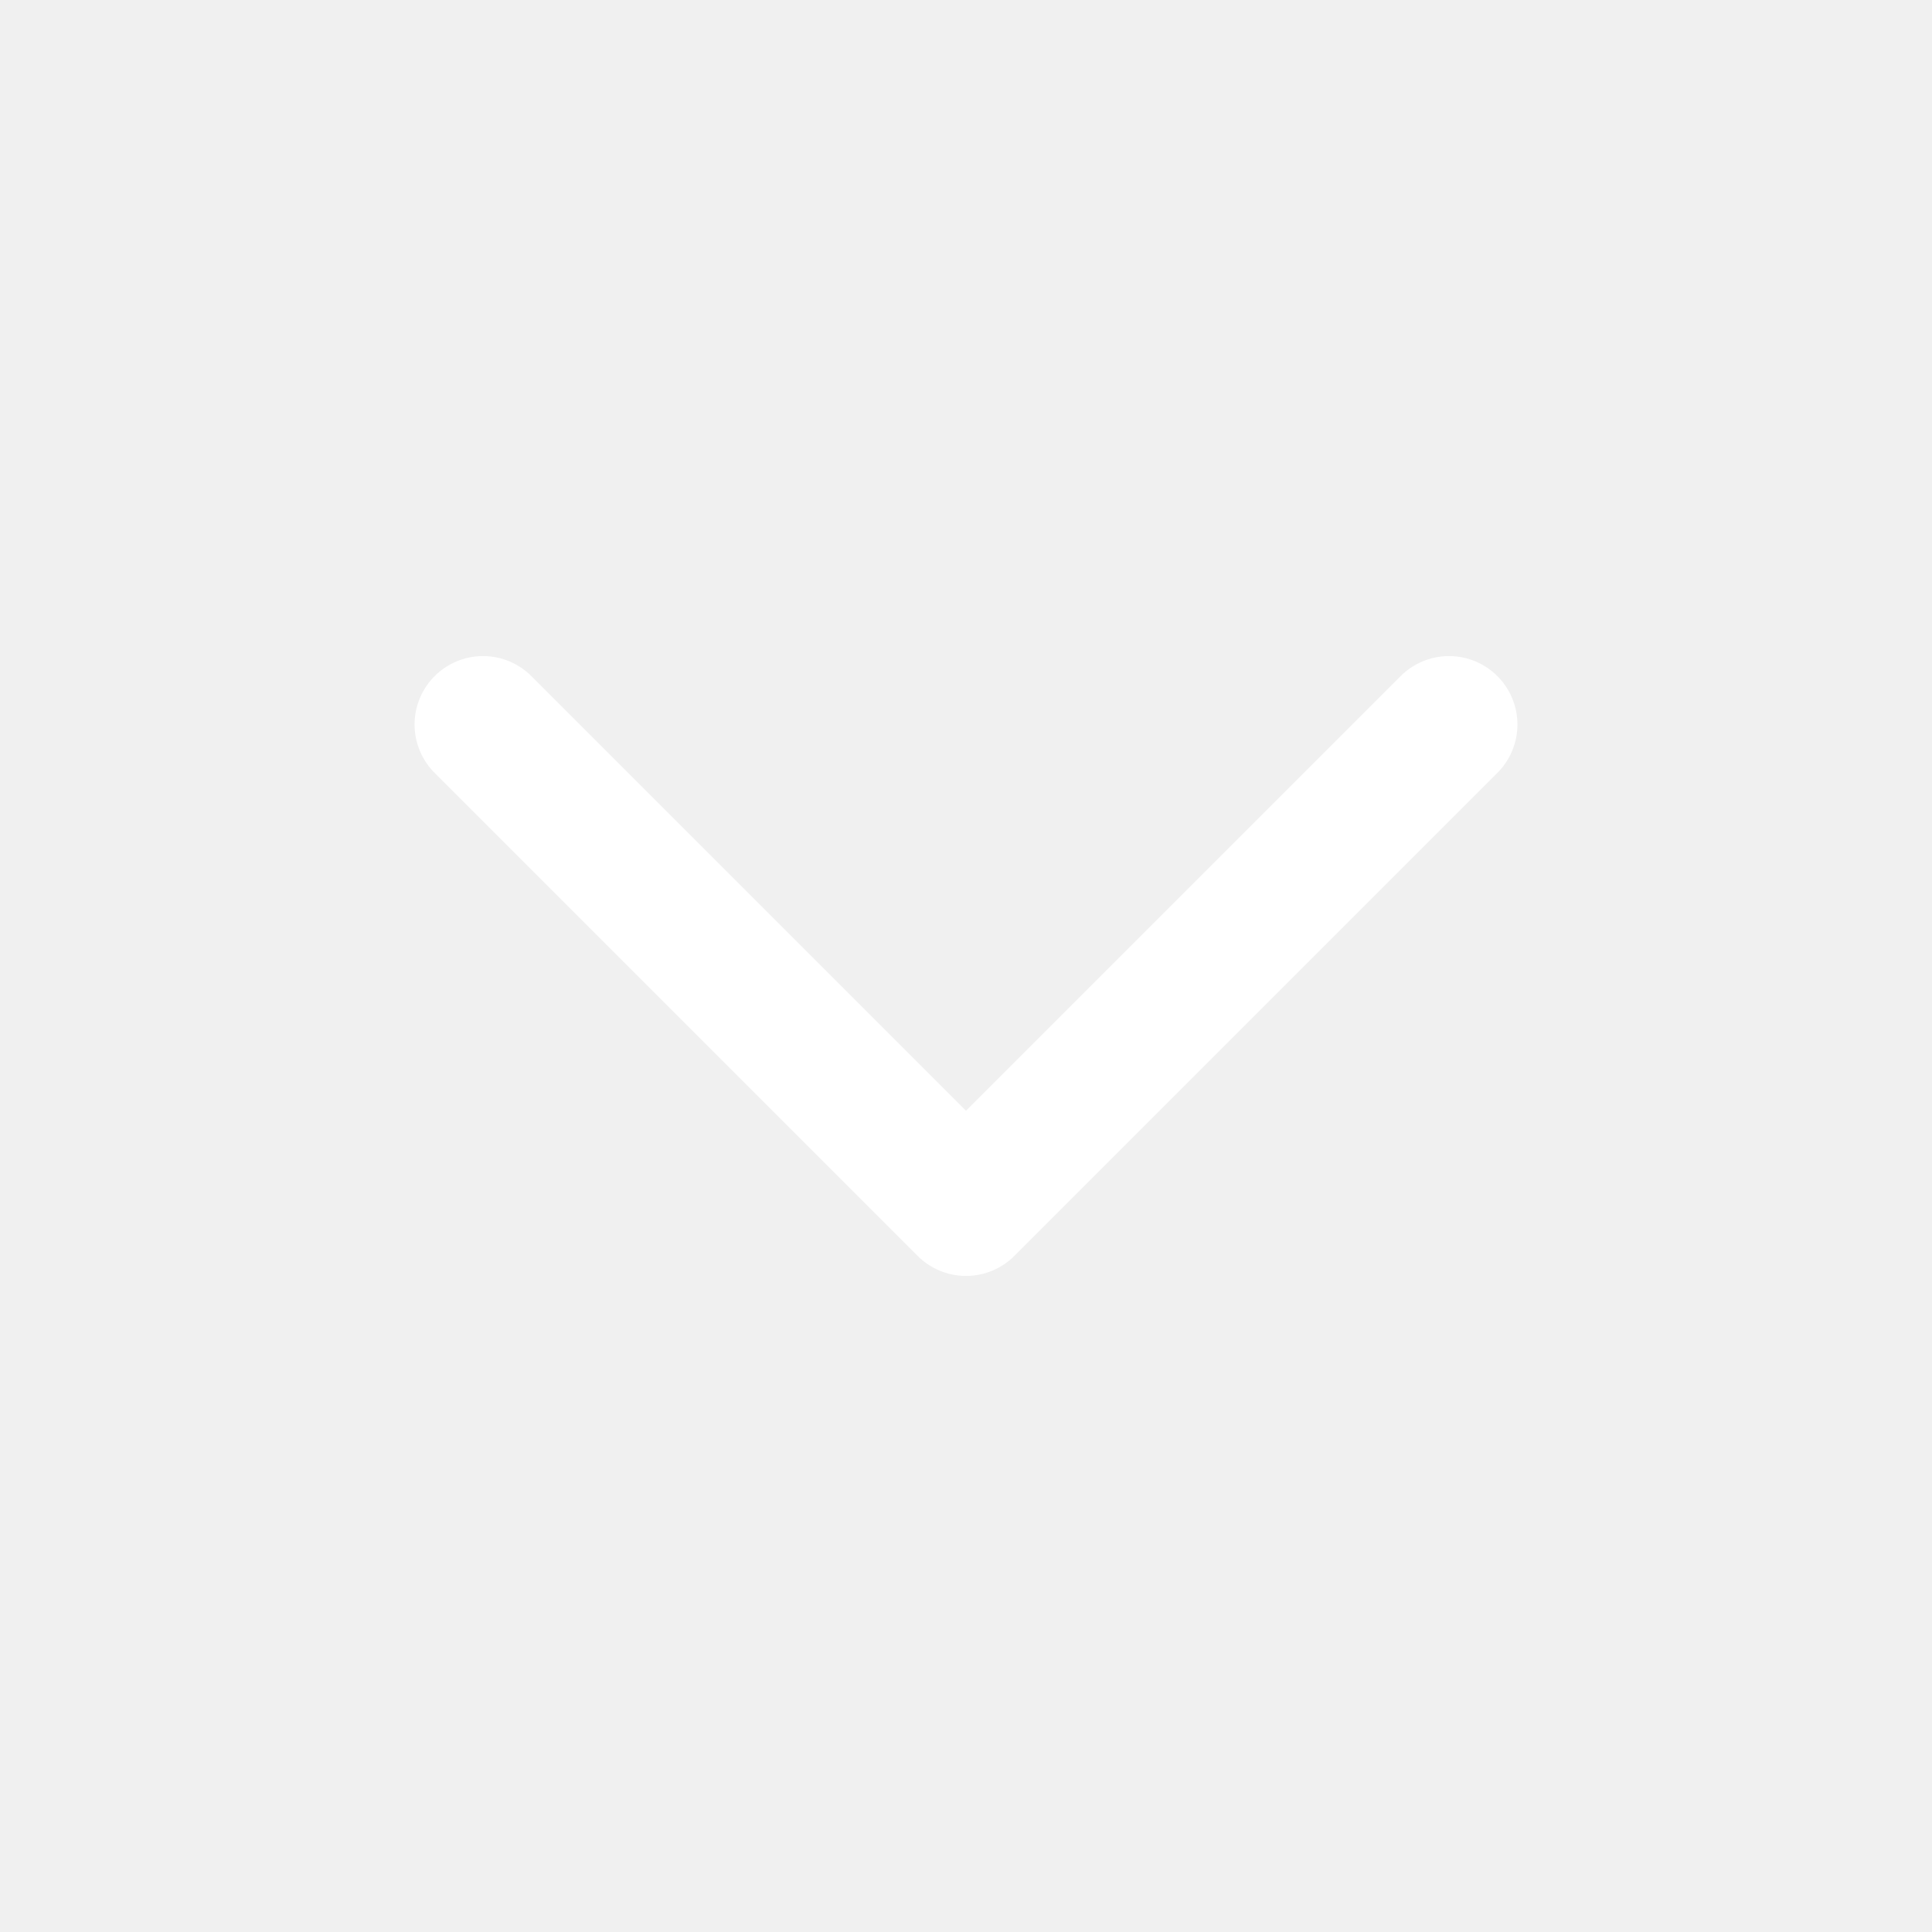
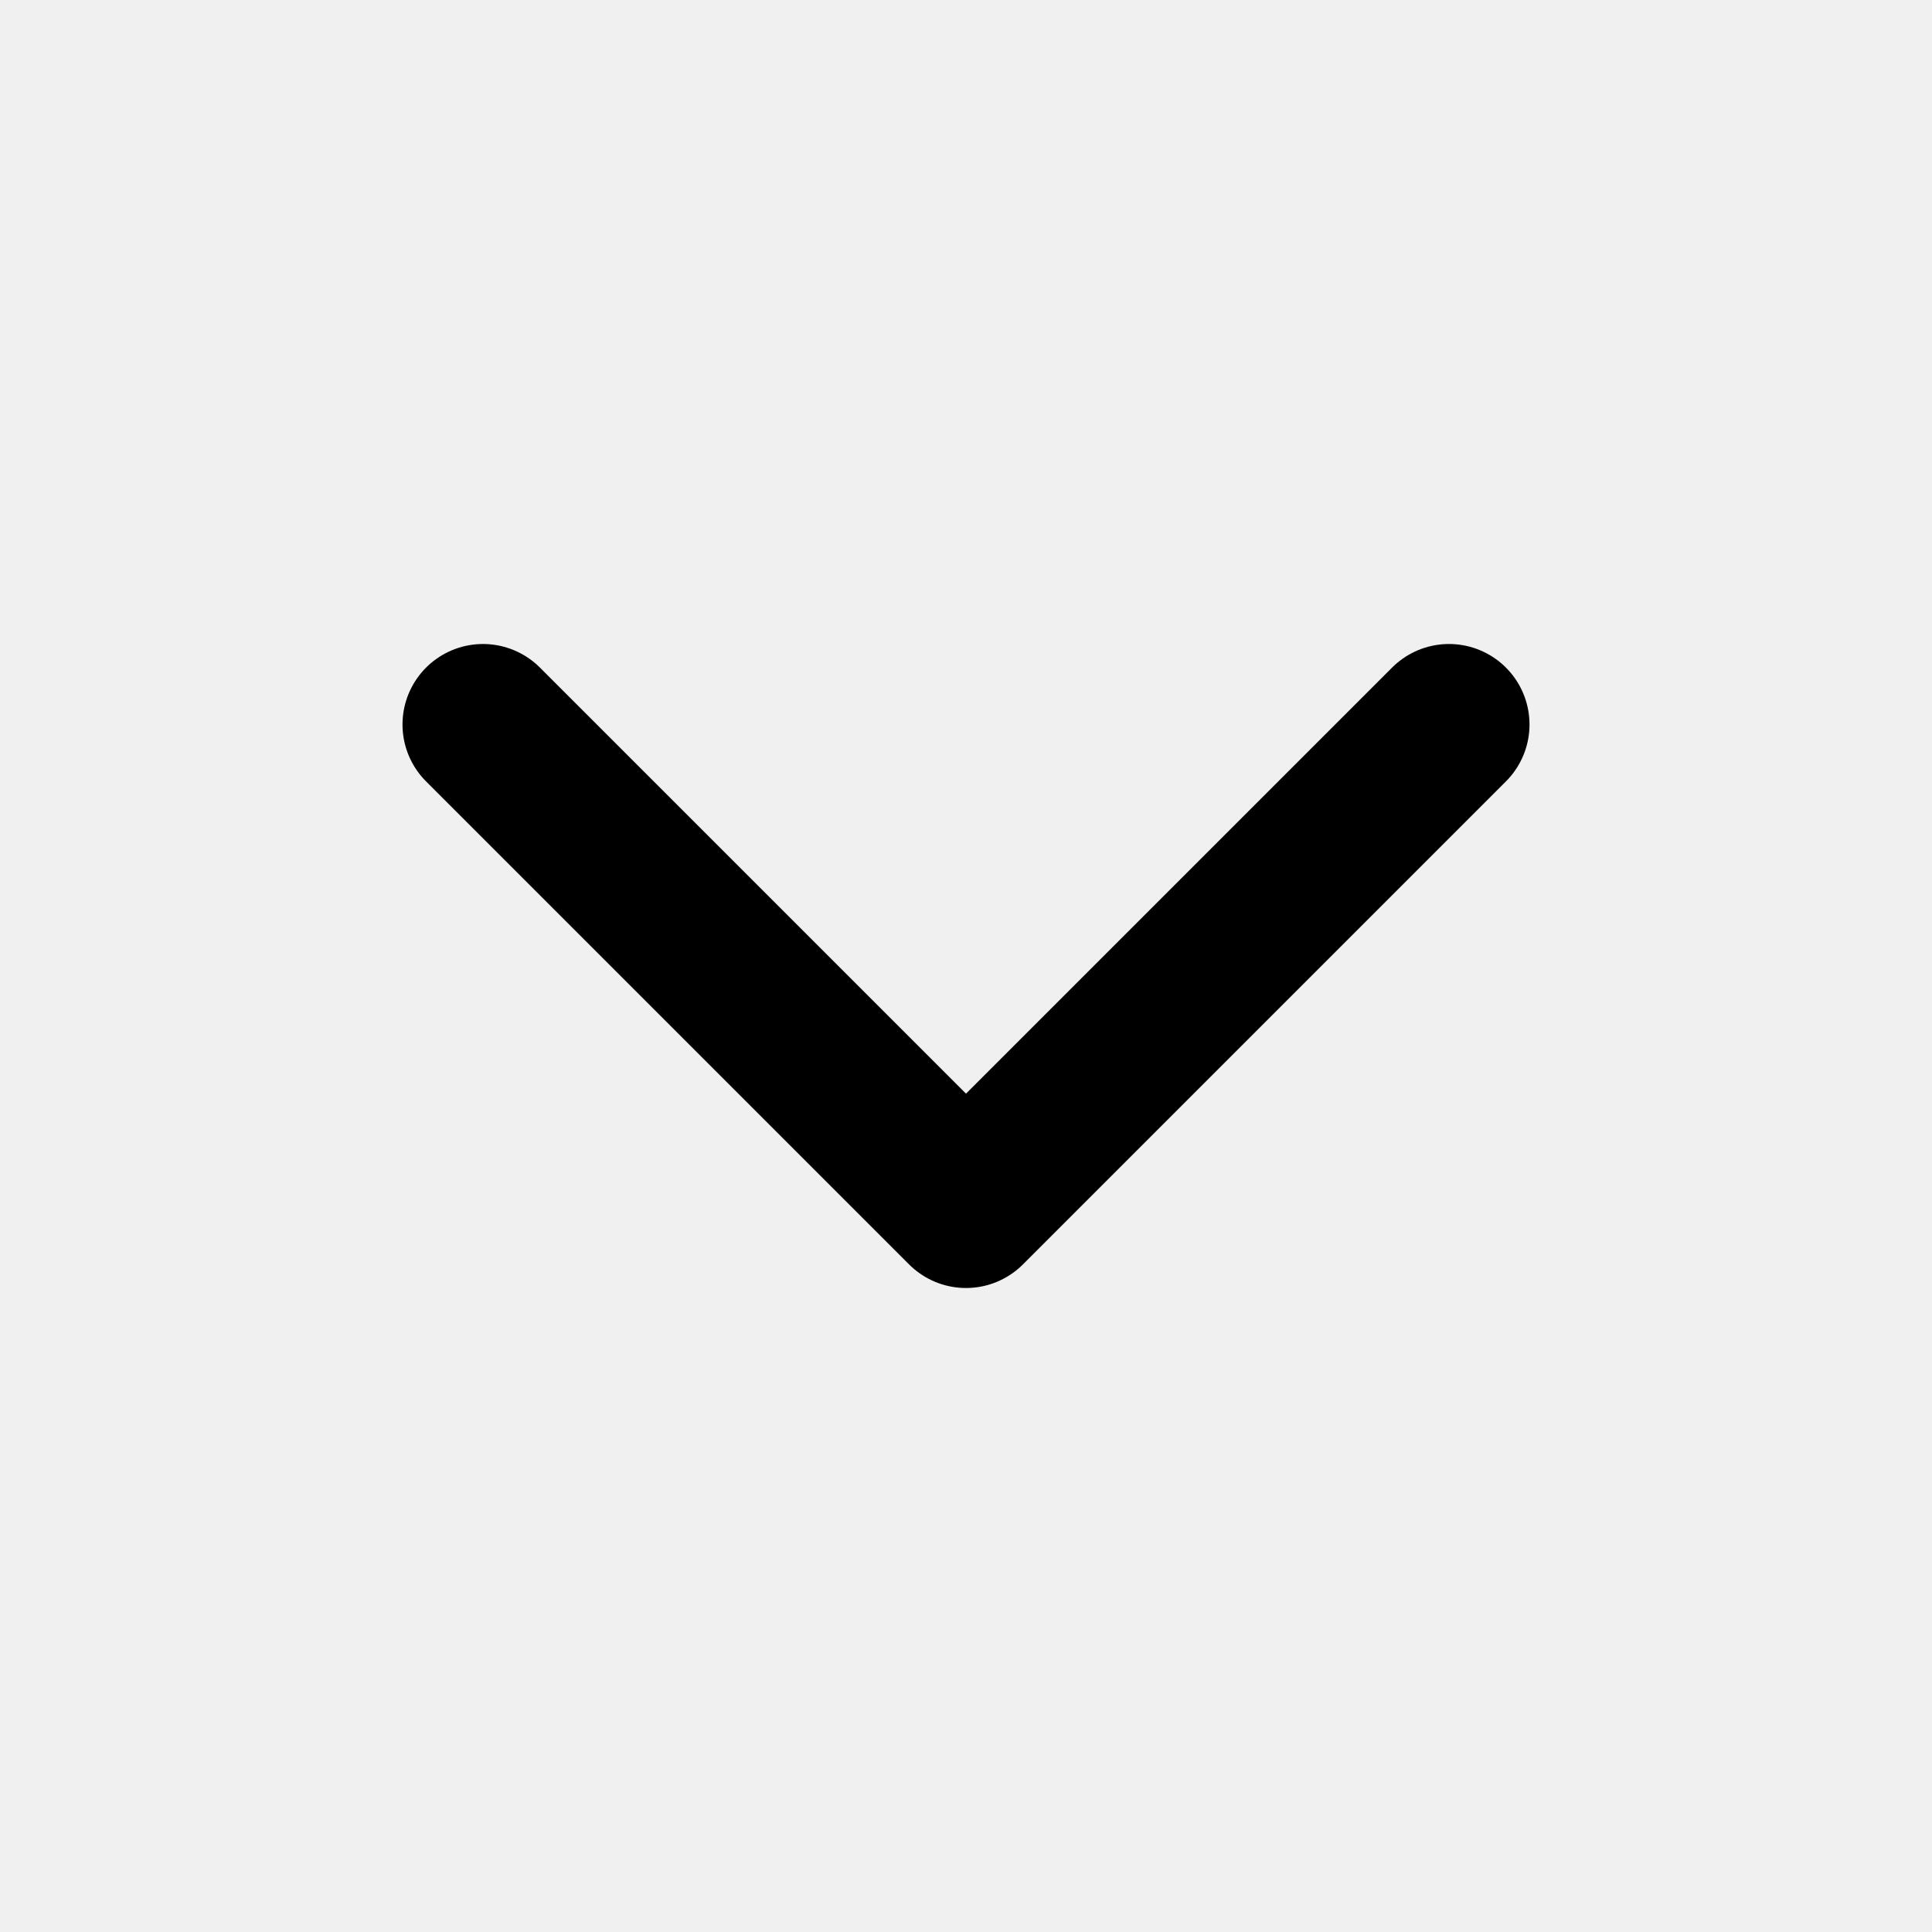
- <svg xmlns="http://www.w3.org/2000/svg" width="24" height="24" viewBox="0 0 24 24" fill="none" stroke="white" stroke-width="1.7" stroke-linecap="round" stroke-linejoin="round">
-   <path d="m6 9 6 6 6-6" />
+ <svg xmlns="http://www.w3.org/2000/svg" width="24" height="24" viewBox="0 0 24 24" fill="none" stroke="currentColor" stroke-width="2" stroke-linecap="round" stroke-linejoin="round" class="icon icon-tabler icons-tabler-outline icon-tabler-chevron-down">
+   <path stroke="none" d="M0 0h24v24H0z" fill="none" />
+   <path d="M6 9l6 6l6 -6" />
</svg>
